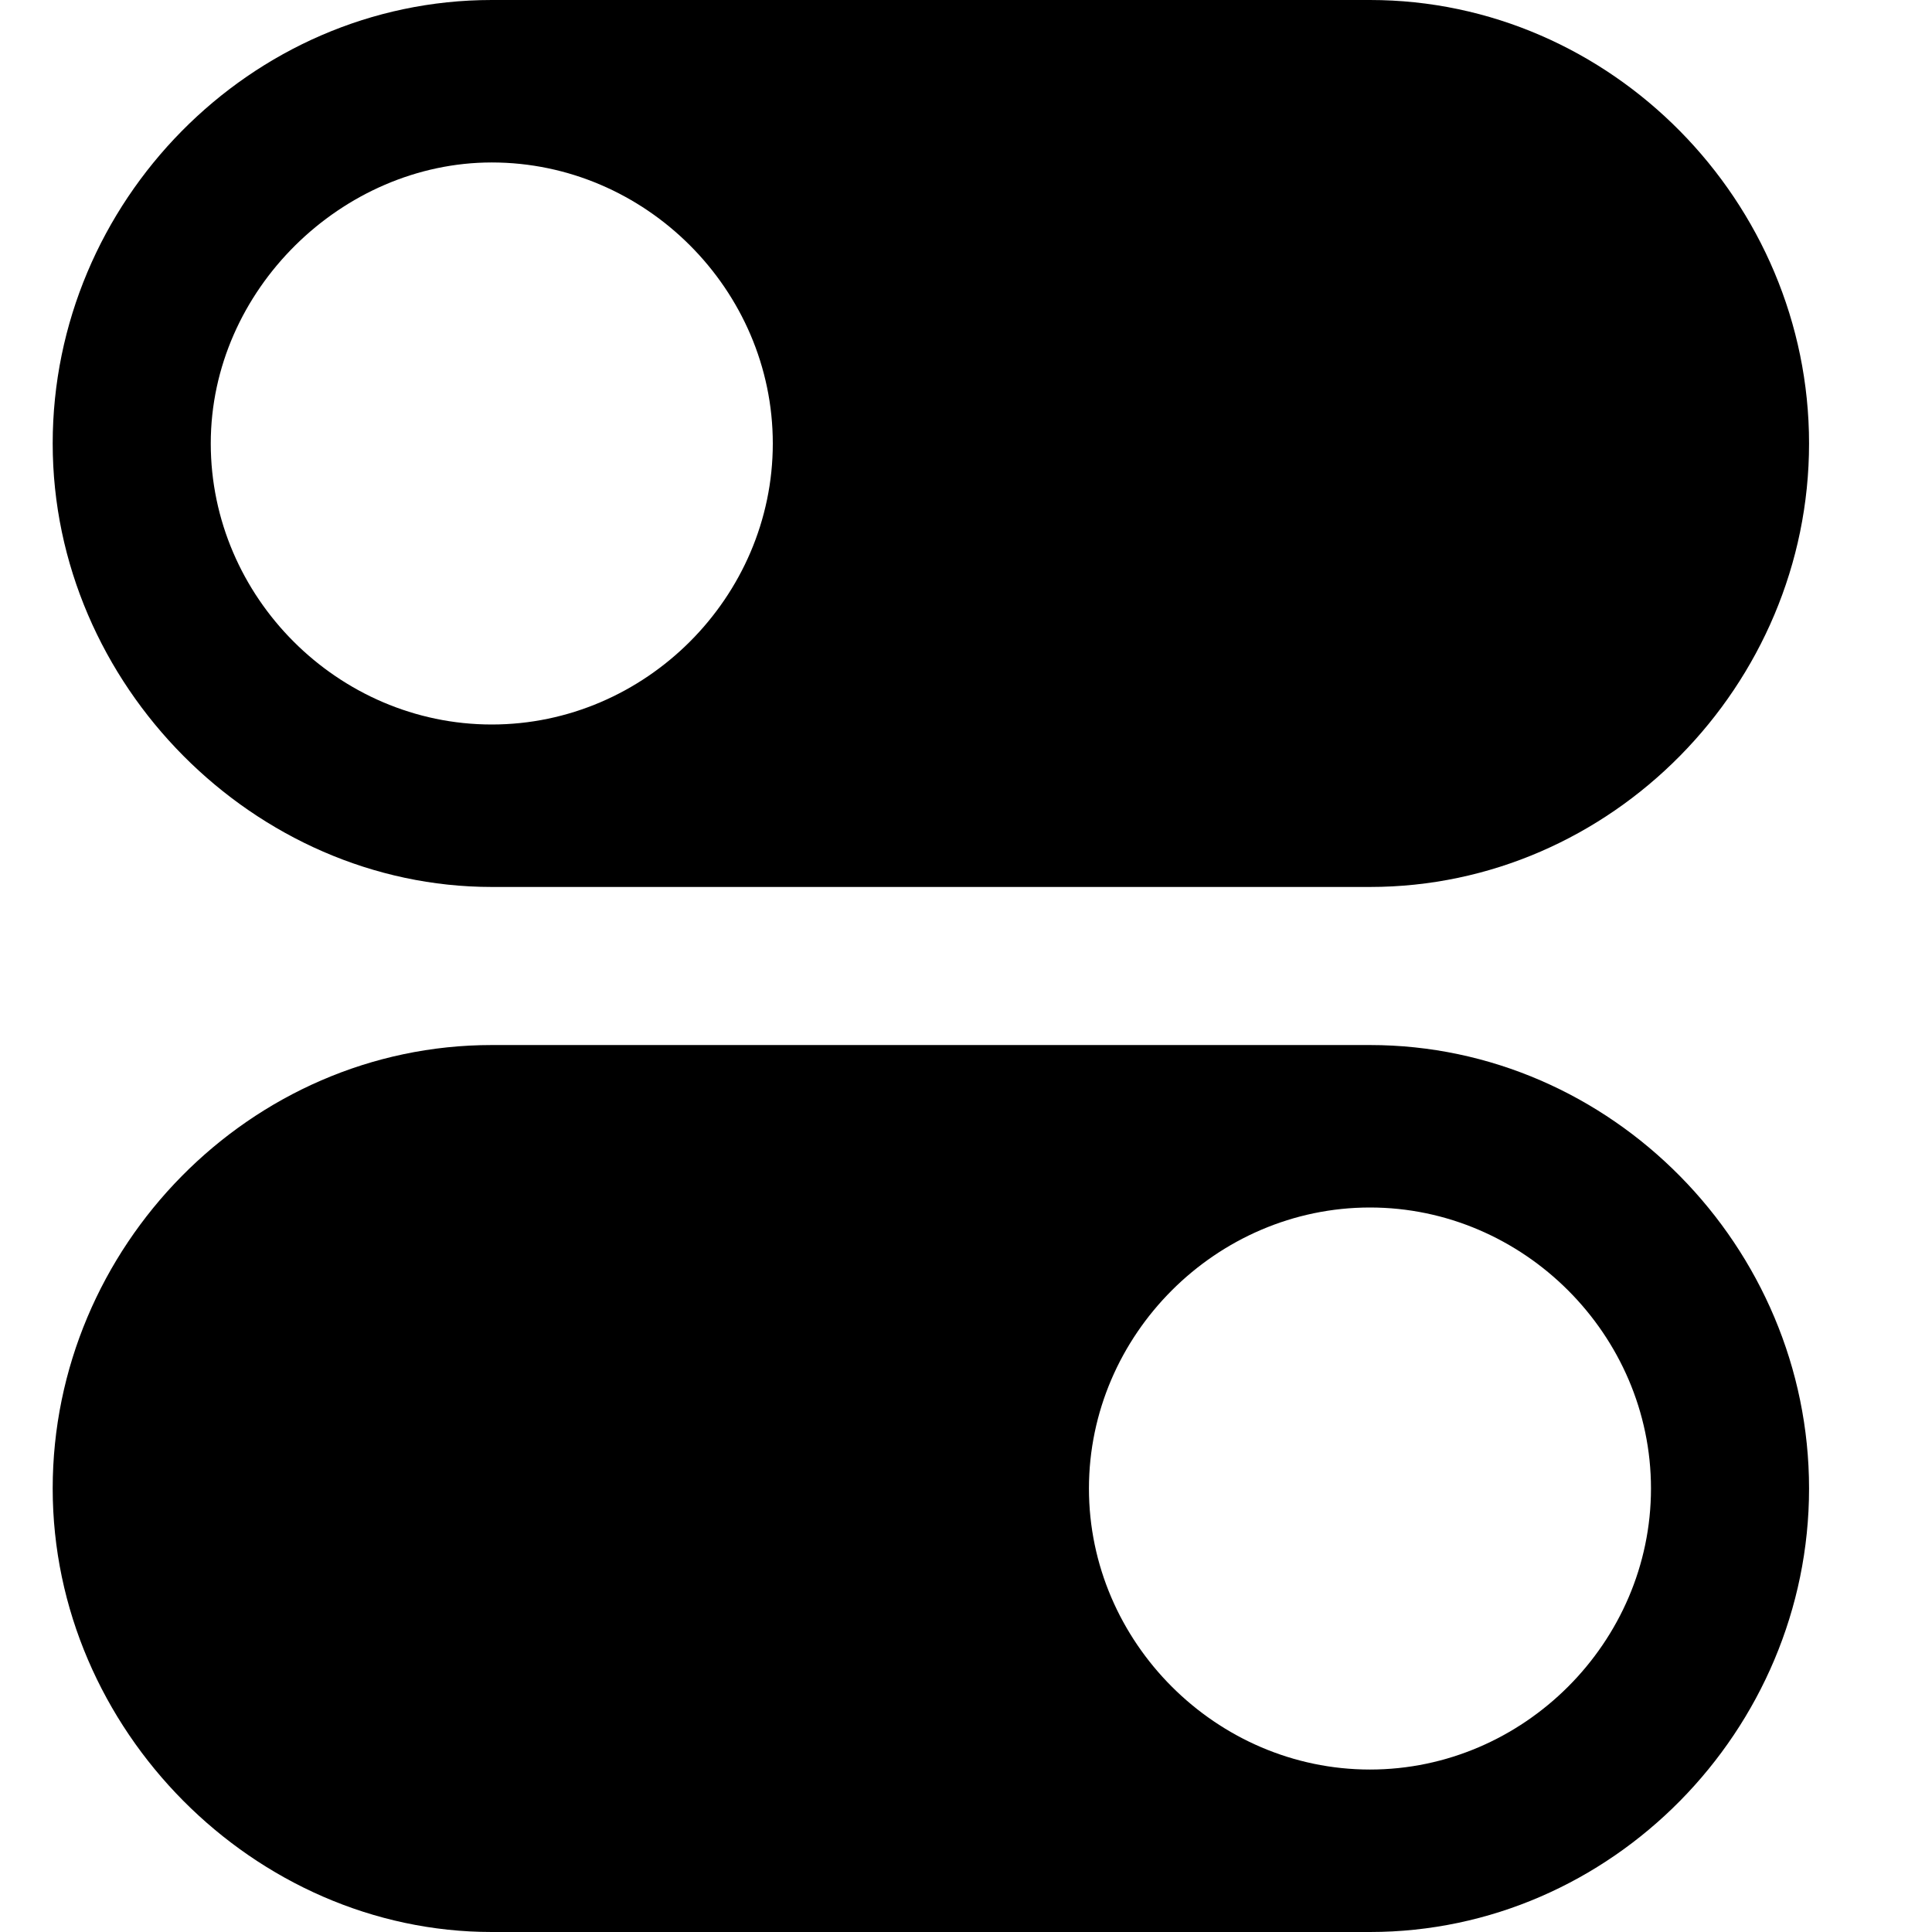
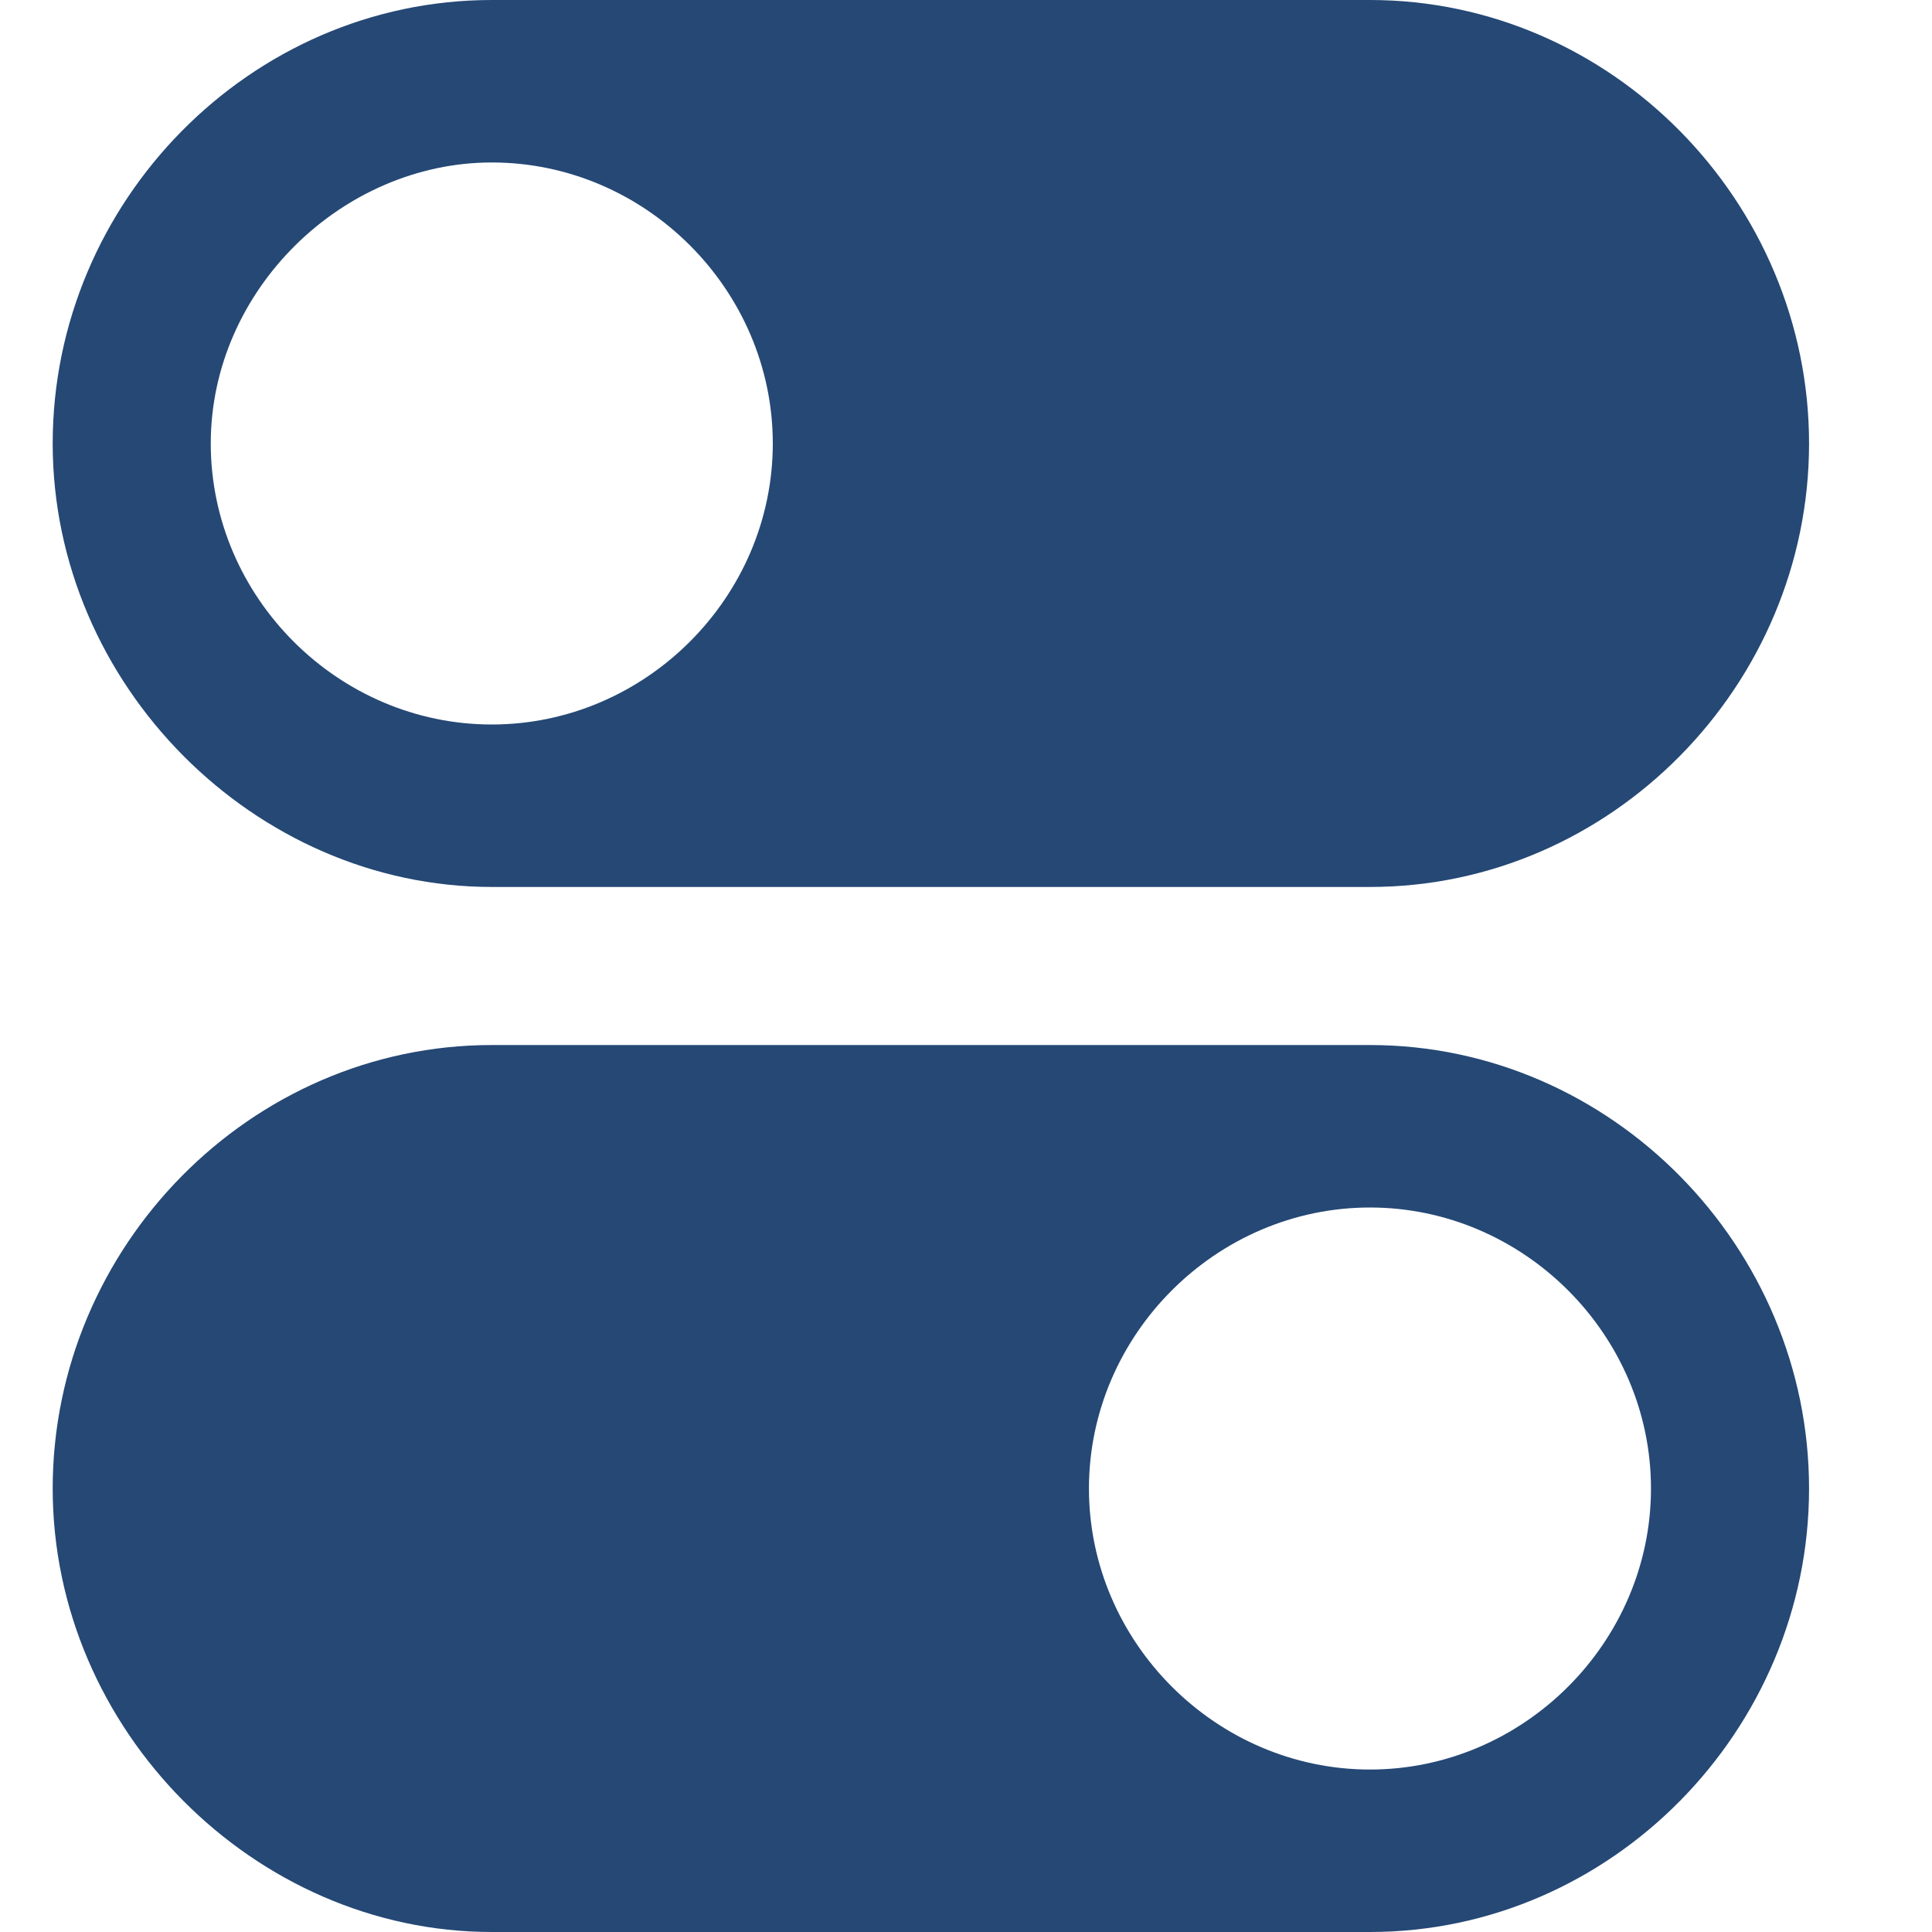
<svg xmlns="http://www.w3.org/2000/svg" version="1.1" id="Ebene_1" x="0px" y="0px" viewBox="0 0 44 44" enable-background="new 0 0 44 44" xml:space="preserve">
-   <path d="M11.2,20.2h20c5.5,0,10-4.6,10-10.1S36.7,0,31.2,0h-20c-5.5,0-10,4.6-10,10.1S5.8,20.2,11.2,20.2z M11.2,3.7  c3.5,0,6.4,2.9,6.4,6.4s-2.9,6.4-6.4,6.4s-6.4-2.9-6.4-6.4S7.8,3.7,11.2,3.7z M31.2,23.8h-20c-5.5,0-10,4.6-10,10.1S5.8,44,11.2,44  h20c5.5,0,10-4.6,10-10.1S36.7,23.8,31.2,23.8z M31.2,40.3c-3.5,0-6.4-2.9-6.4-6.4s2.9-6.4,6.4-6.4c3.5,0,6.4,2.9,6.4,6.4  S34.7,40.3,31.2,40.3z" />
+   <path fill="#254875" d="M11.2,20.2h20c5.5,0,10-4.6,10-10.1S36.7,0,31.2,0h-20c-5.5,0-10,4.6-10,10.1S5.8,20.2,11.2,20.2z M11.2,3.7  c3.5,0,6.4,2.9,6.4,6.4s-2.9,6.4-6.4,6.4s-6.4-2.9-6.4-6.4S7.8,3.7,11.2,3.7z M31.2,23.8h-20c-5.5,0-10,4.6-10,10.1S5.8,44,11.2,44  h20c5.5,0,10-4.6,10-10.1S36.7,23.8,31.2,23.8z M31.2,40.3c-3.5,0-6.4-2.9-6.4-6.4s2.9-6.4,6.4-6.4c3.5,0,6.4,2.9,6.4,6.4  S34.7,40.3,31.2,40.3z" />
</svg>
